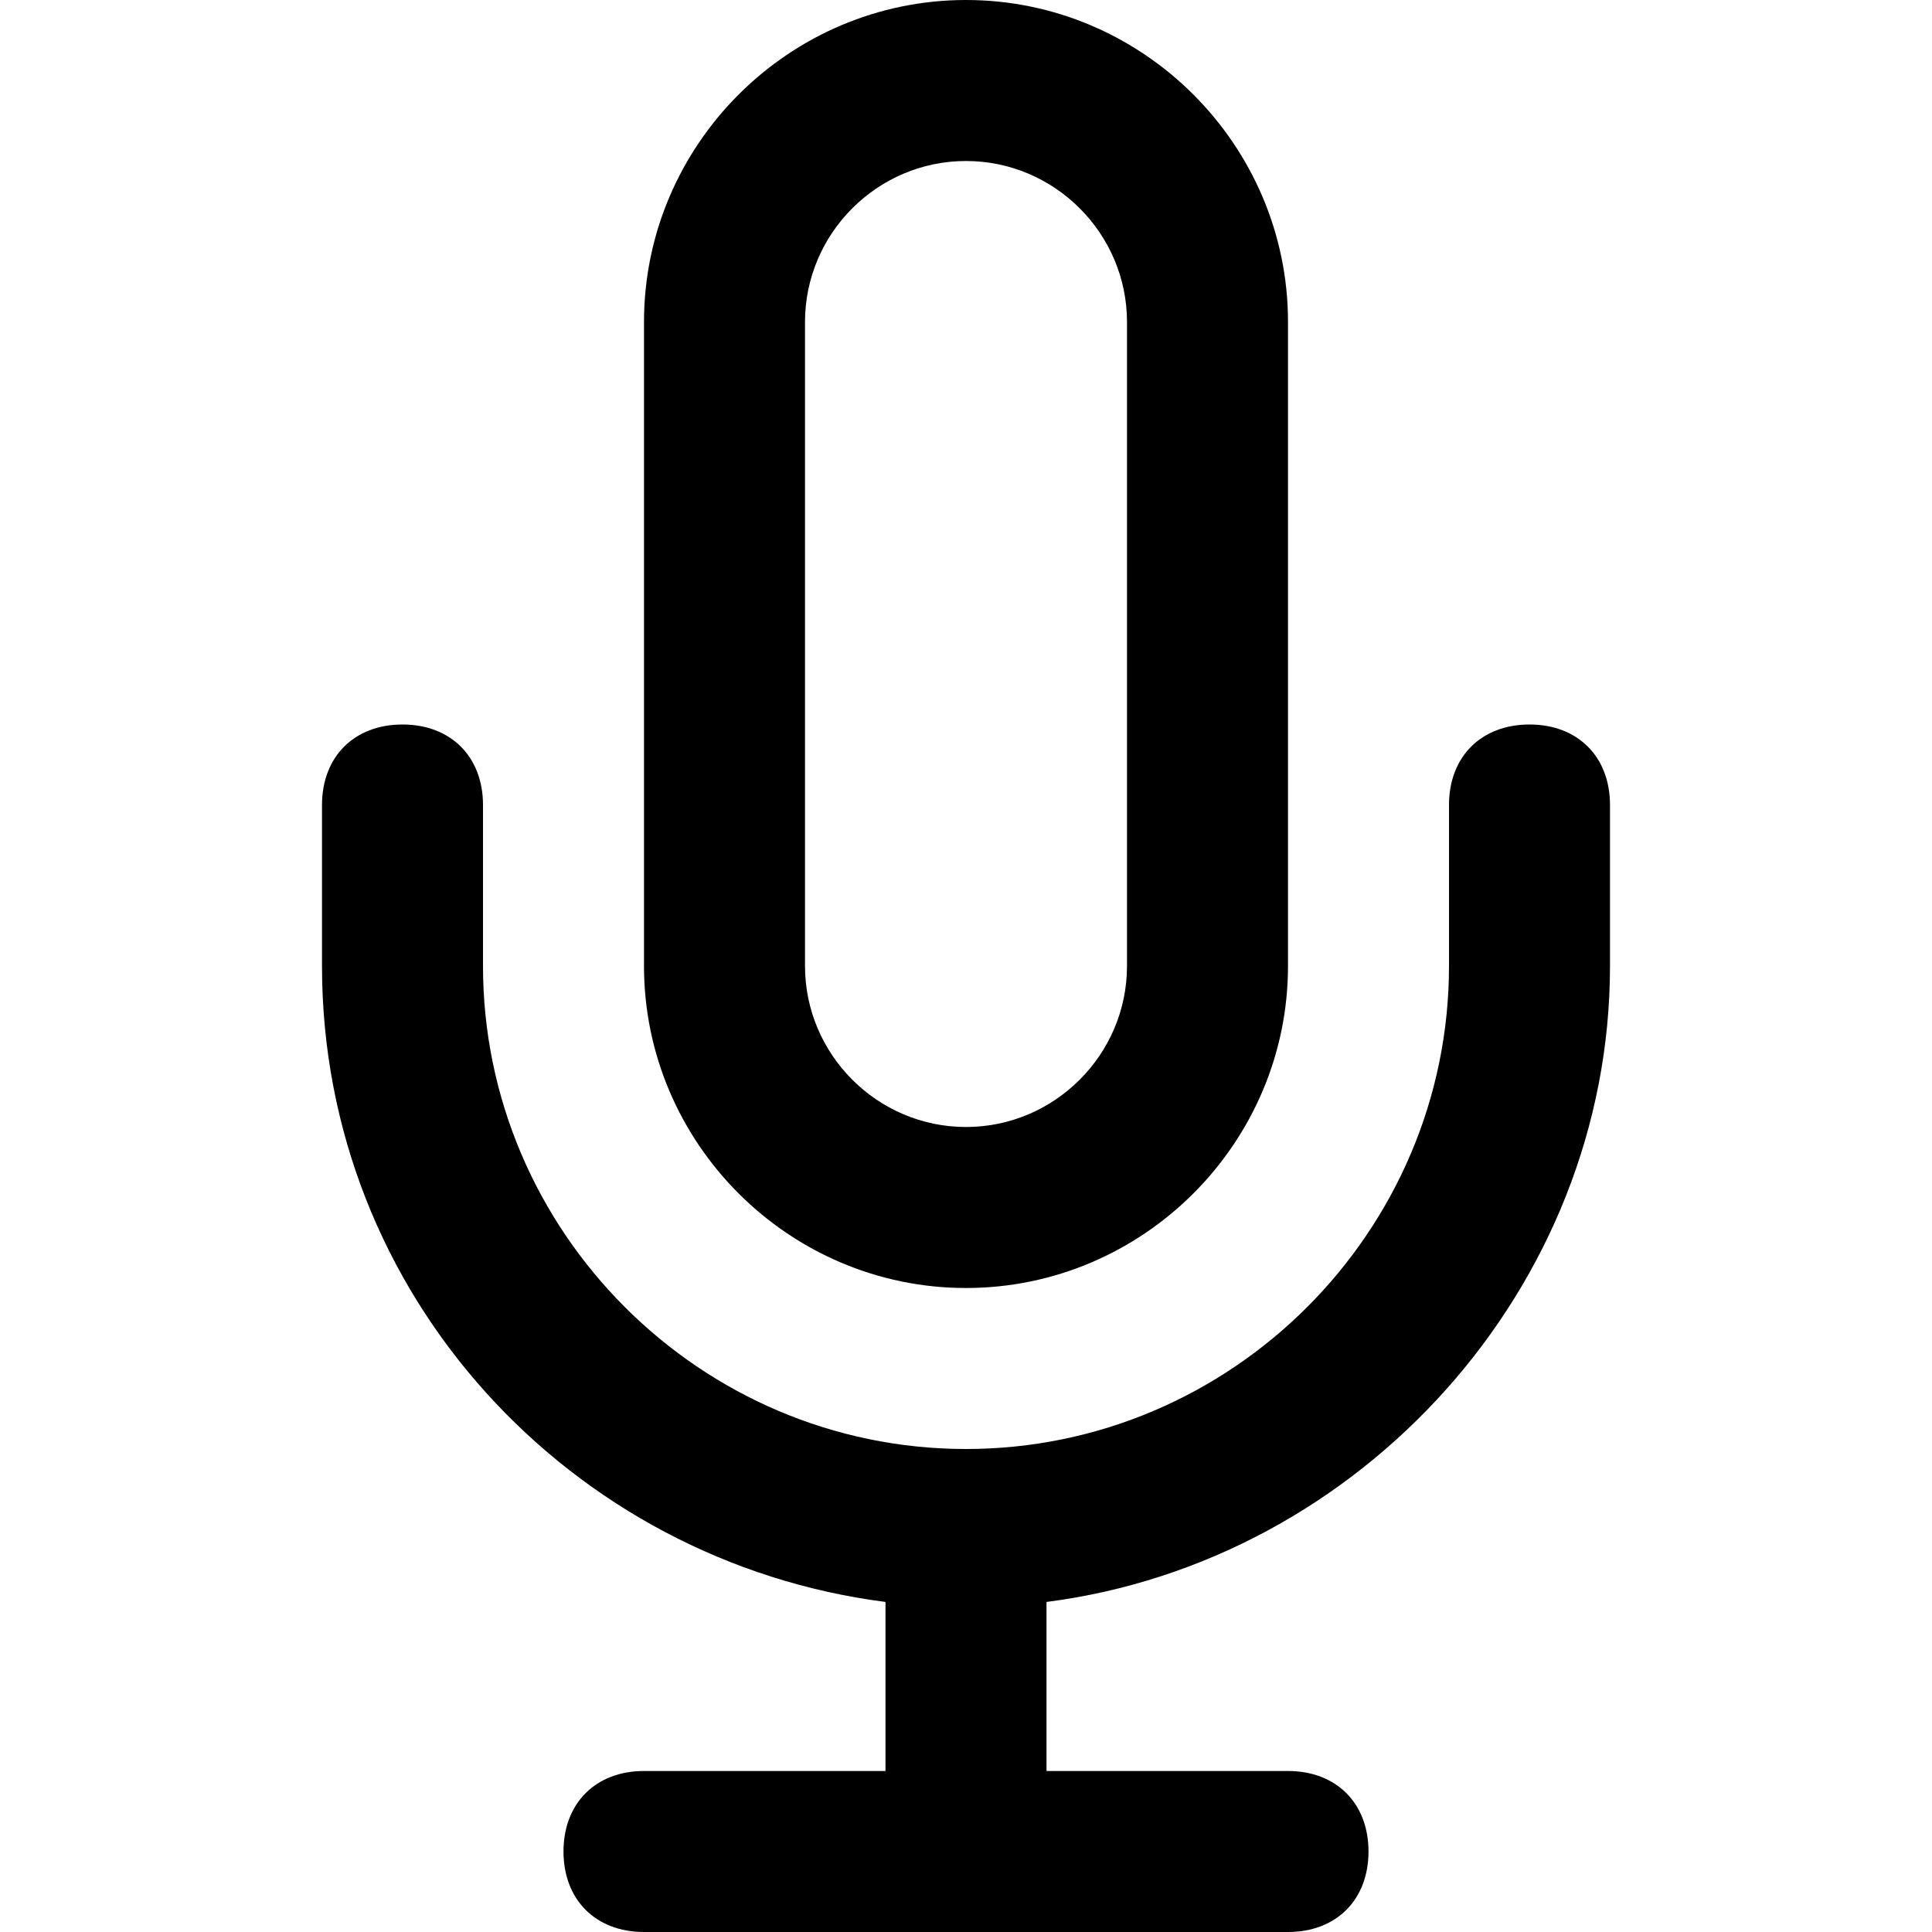
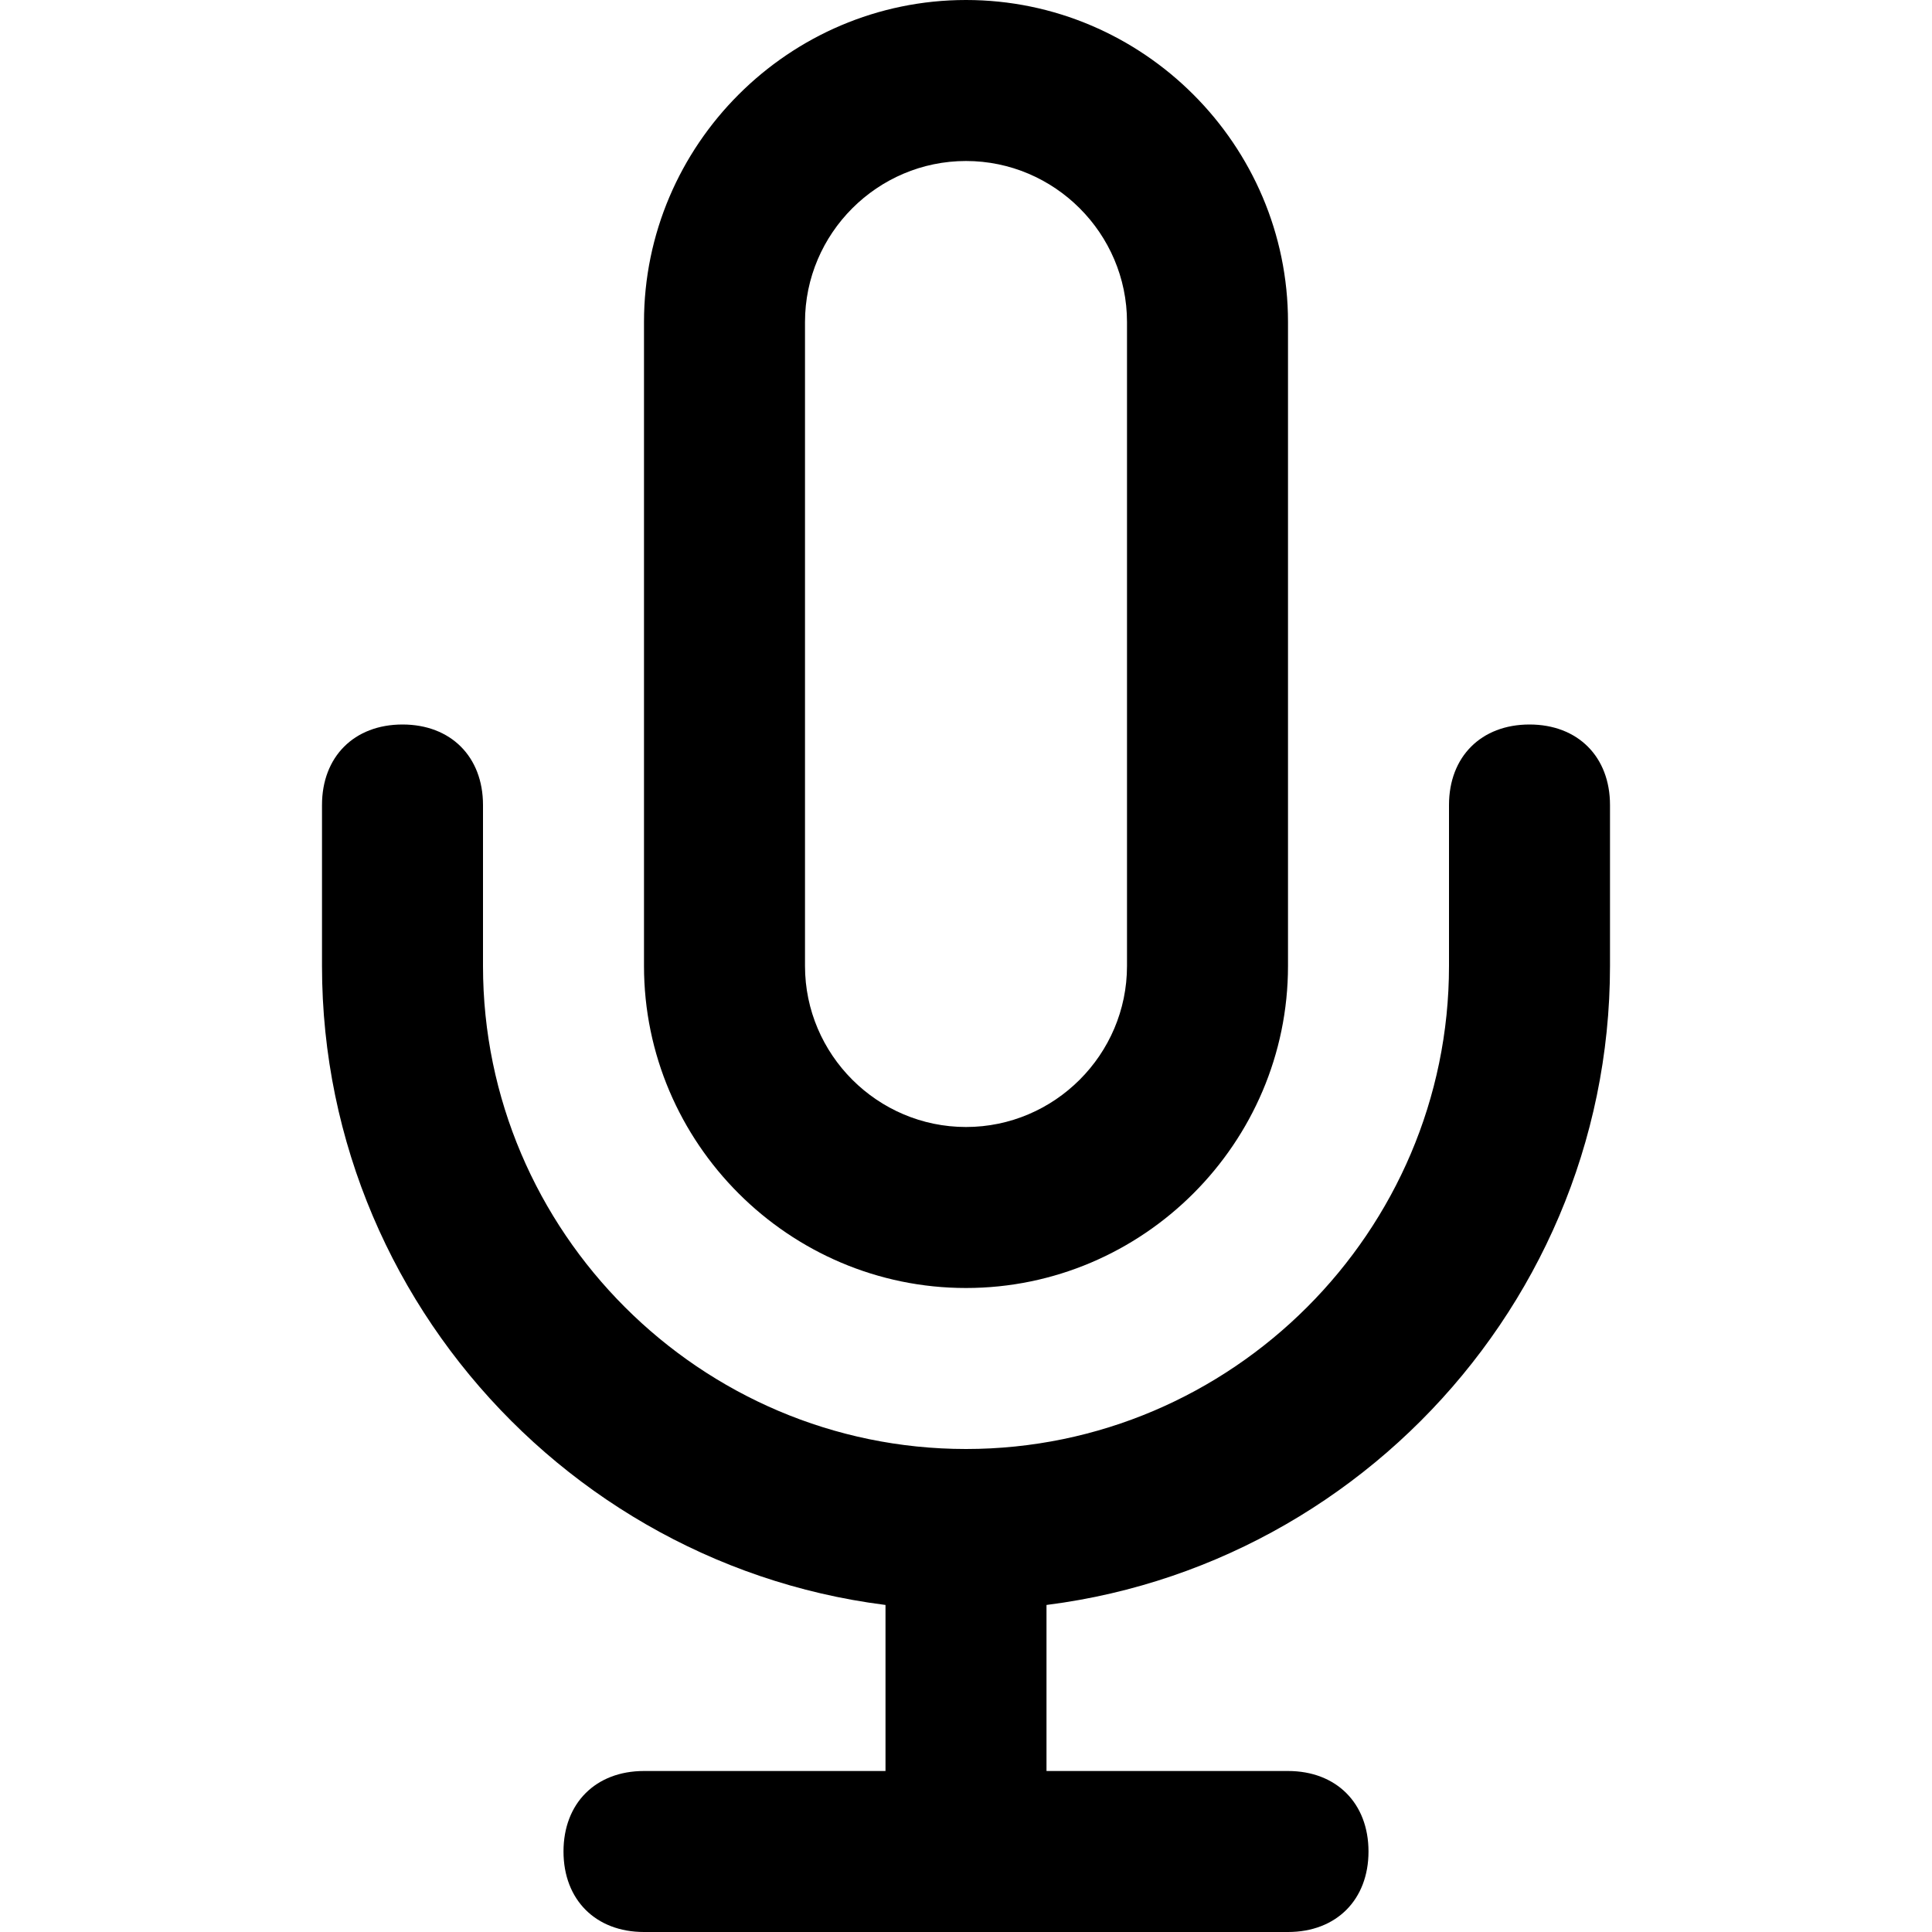
- <svg xmlns="http://www.w3.org/2000/svg" version="1.1" width="24" height="24" viewBox="0 0 24 24">
-   <path d="M12 16c2.2 0 4-1.8 4-4v-8c0-2.2-1.8-4-4-4s-4 1.8-4 4v8c0 2.2 1.8 4 4 4zM10 4c0-1.1 0.9-2 2-2s2 0.9 2 2v8c0 1.1-0.9 2-2 2s-2-0.9-2-2v-8z" />
-   <path d="M19 9c-0.6 0-1 0.4-1 1v2c0 3.3-2.7 6-6 6s-6-2.7-6-6v-2c0-0.6-0.4-1-1-1s-1 0.4-1 1v2c0 4.1 3.1 7.4 7 7.9v2.1h-3c-0.6 0-1 0.4-1 1s0.4 1 1 1h8c0.6 0 1-0.4 1-1s-0.4-1-1-1h-3v-2.1c3.9-0.5 7-3.9 7-7.9v-2c0-0.6-0.4-1-1-1z" />
+ <svg xmlns="http://www.w3.org/2000/svg" version="1.1" id="Слой_1" x="0px" y="0px" viewBox="0 0 24 24" style="enable-background:new 0 0 24 24;" xml:space="preserve">
+   <g>
+     <path d="M12,16c-2.2,0-4-1.8-4-4V4c0-2.2,1.8-4,4-4c2.2,0,4,1.8,4,4v8C16,14.2,14.2,16,12,16z M12,2c-1.1,0-2,0.9-2,2v8   c0,1.1,0.9,2,2,2c1.1,0,2-0.9,2-2V4C14,2.9,13.1,2,12,2z" />
+   </g>
+   <g>
+     <path d="M12,20c-4.4,0-8-3.6-8-8v-2c0-0.6,0.4-1,1-1s1,0.4,1,1v2c0,3.3,2.7,6,6,6s6-2.7,6-6v-2c0-0.6,0.4-1,1-1s1,0.4,1,1v2   C20,16.4,16.4,20,12,20z" />
+   </g>
+   <g>
+     <path d="M12,24c-0.6,0-1-0.4-1-1v-4c0-0.6,0.4-1,1-1s1,0.4,1,1v4C13,23.6,12.6,24,12,24z" />
+   </g>
+   <g>
+     <path d="M16,24H8c-0.6,0-1-0.4-1-1s0.4-1,1-1h8c0.6,0,1,0.4,1,1S16.6,24,16,24z" />
+   </g>
</svg>
